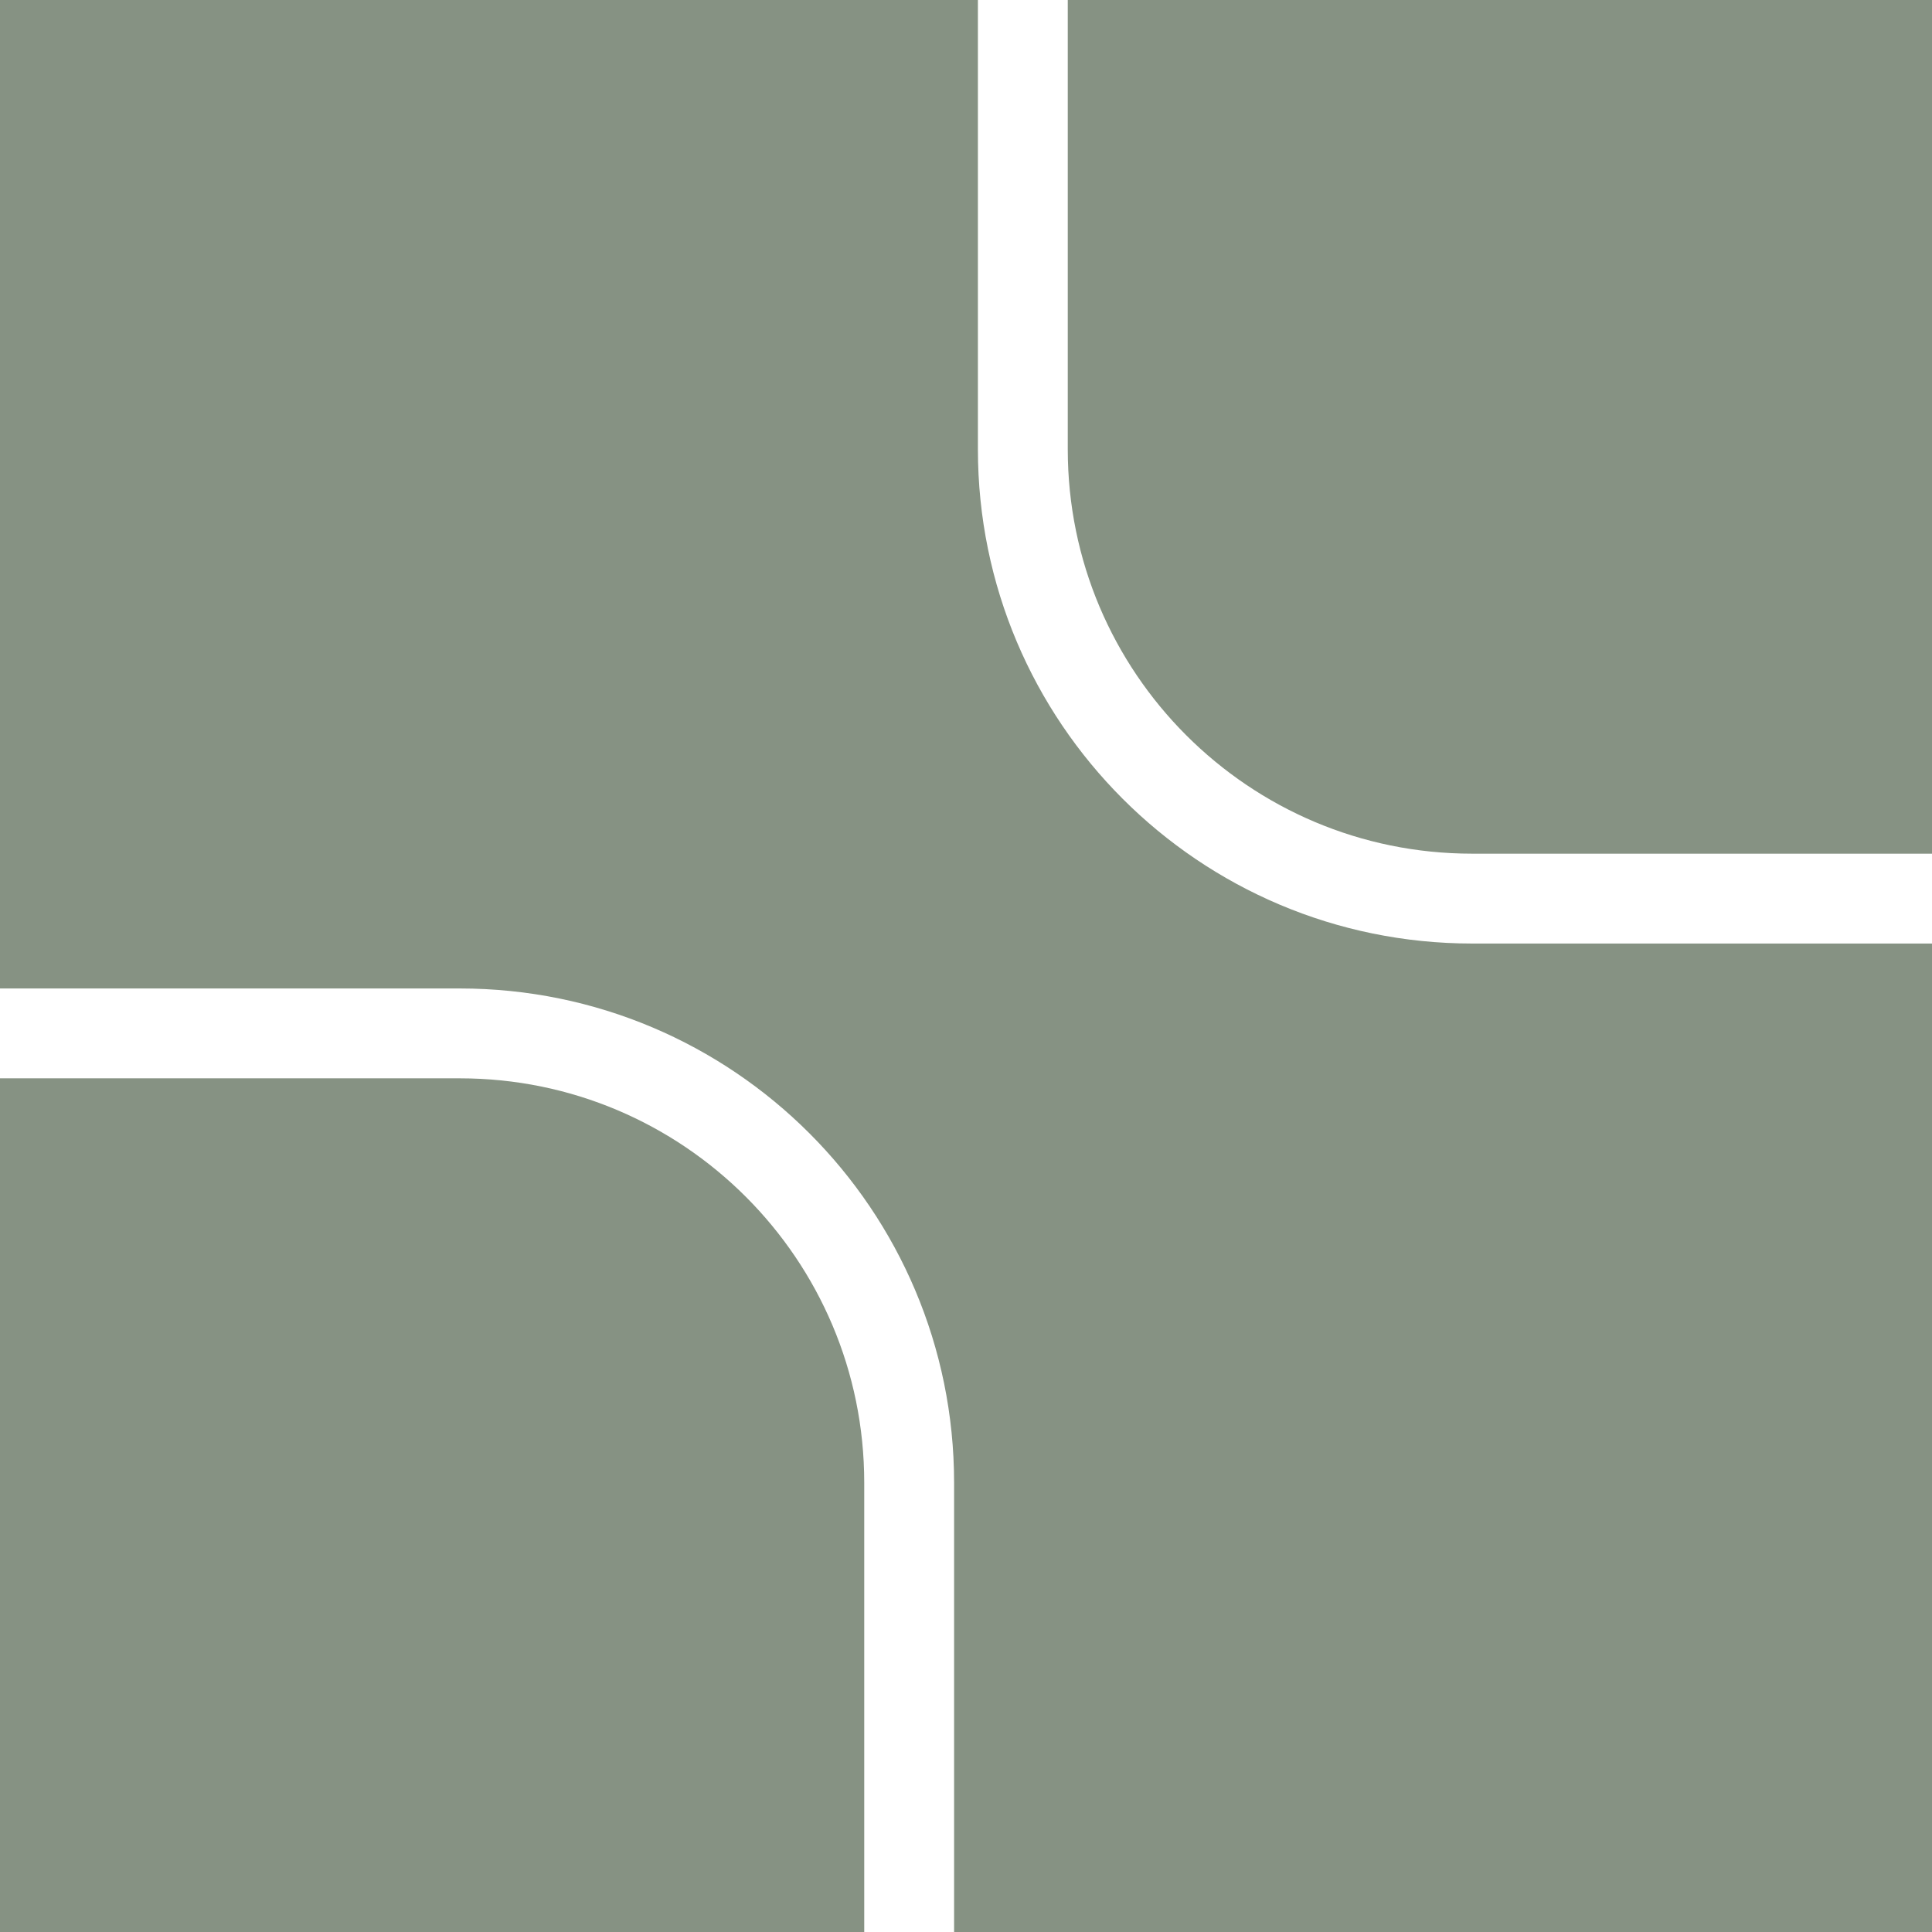
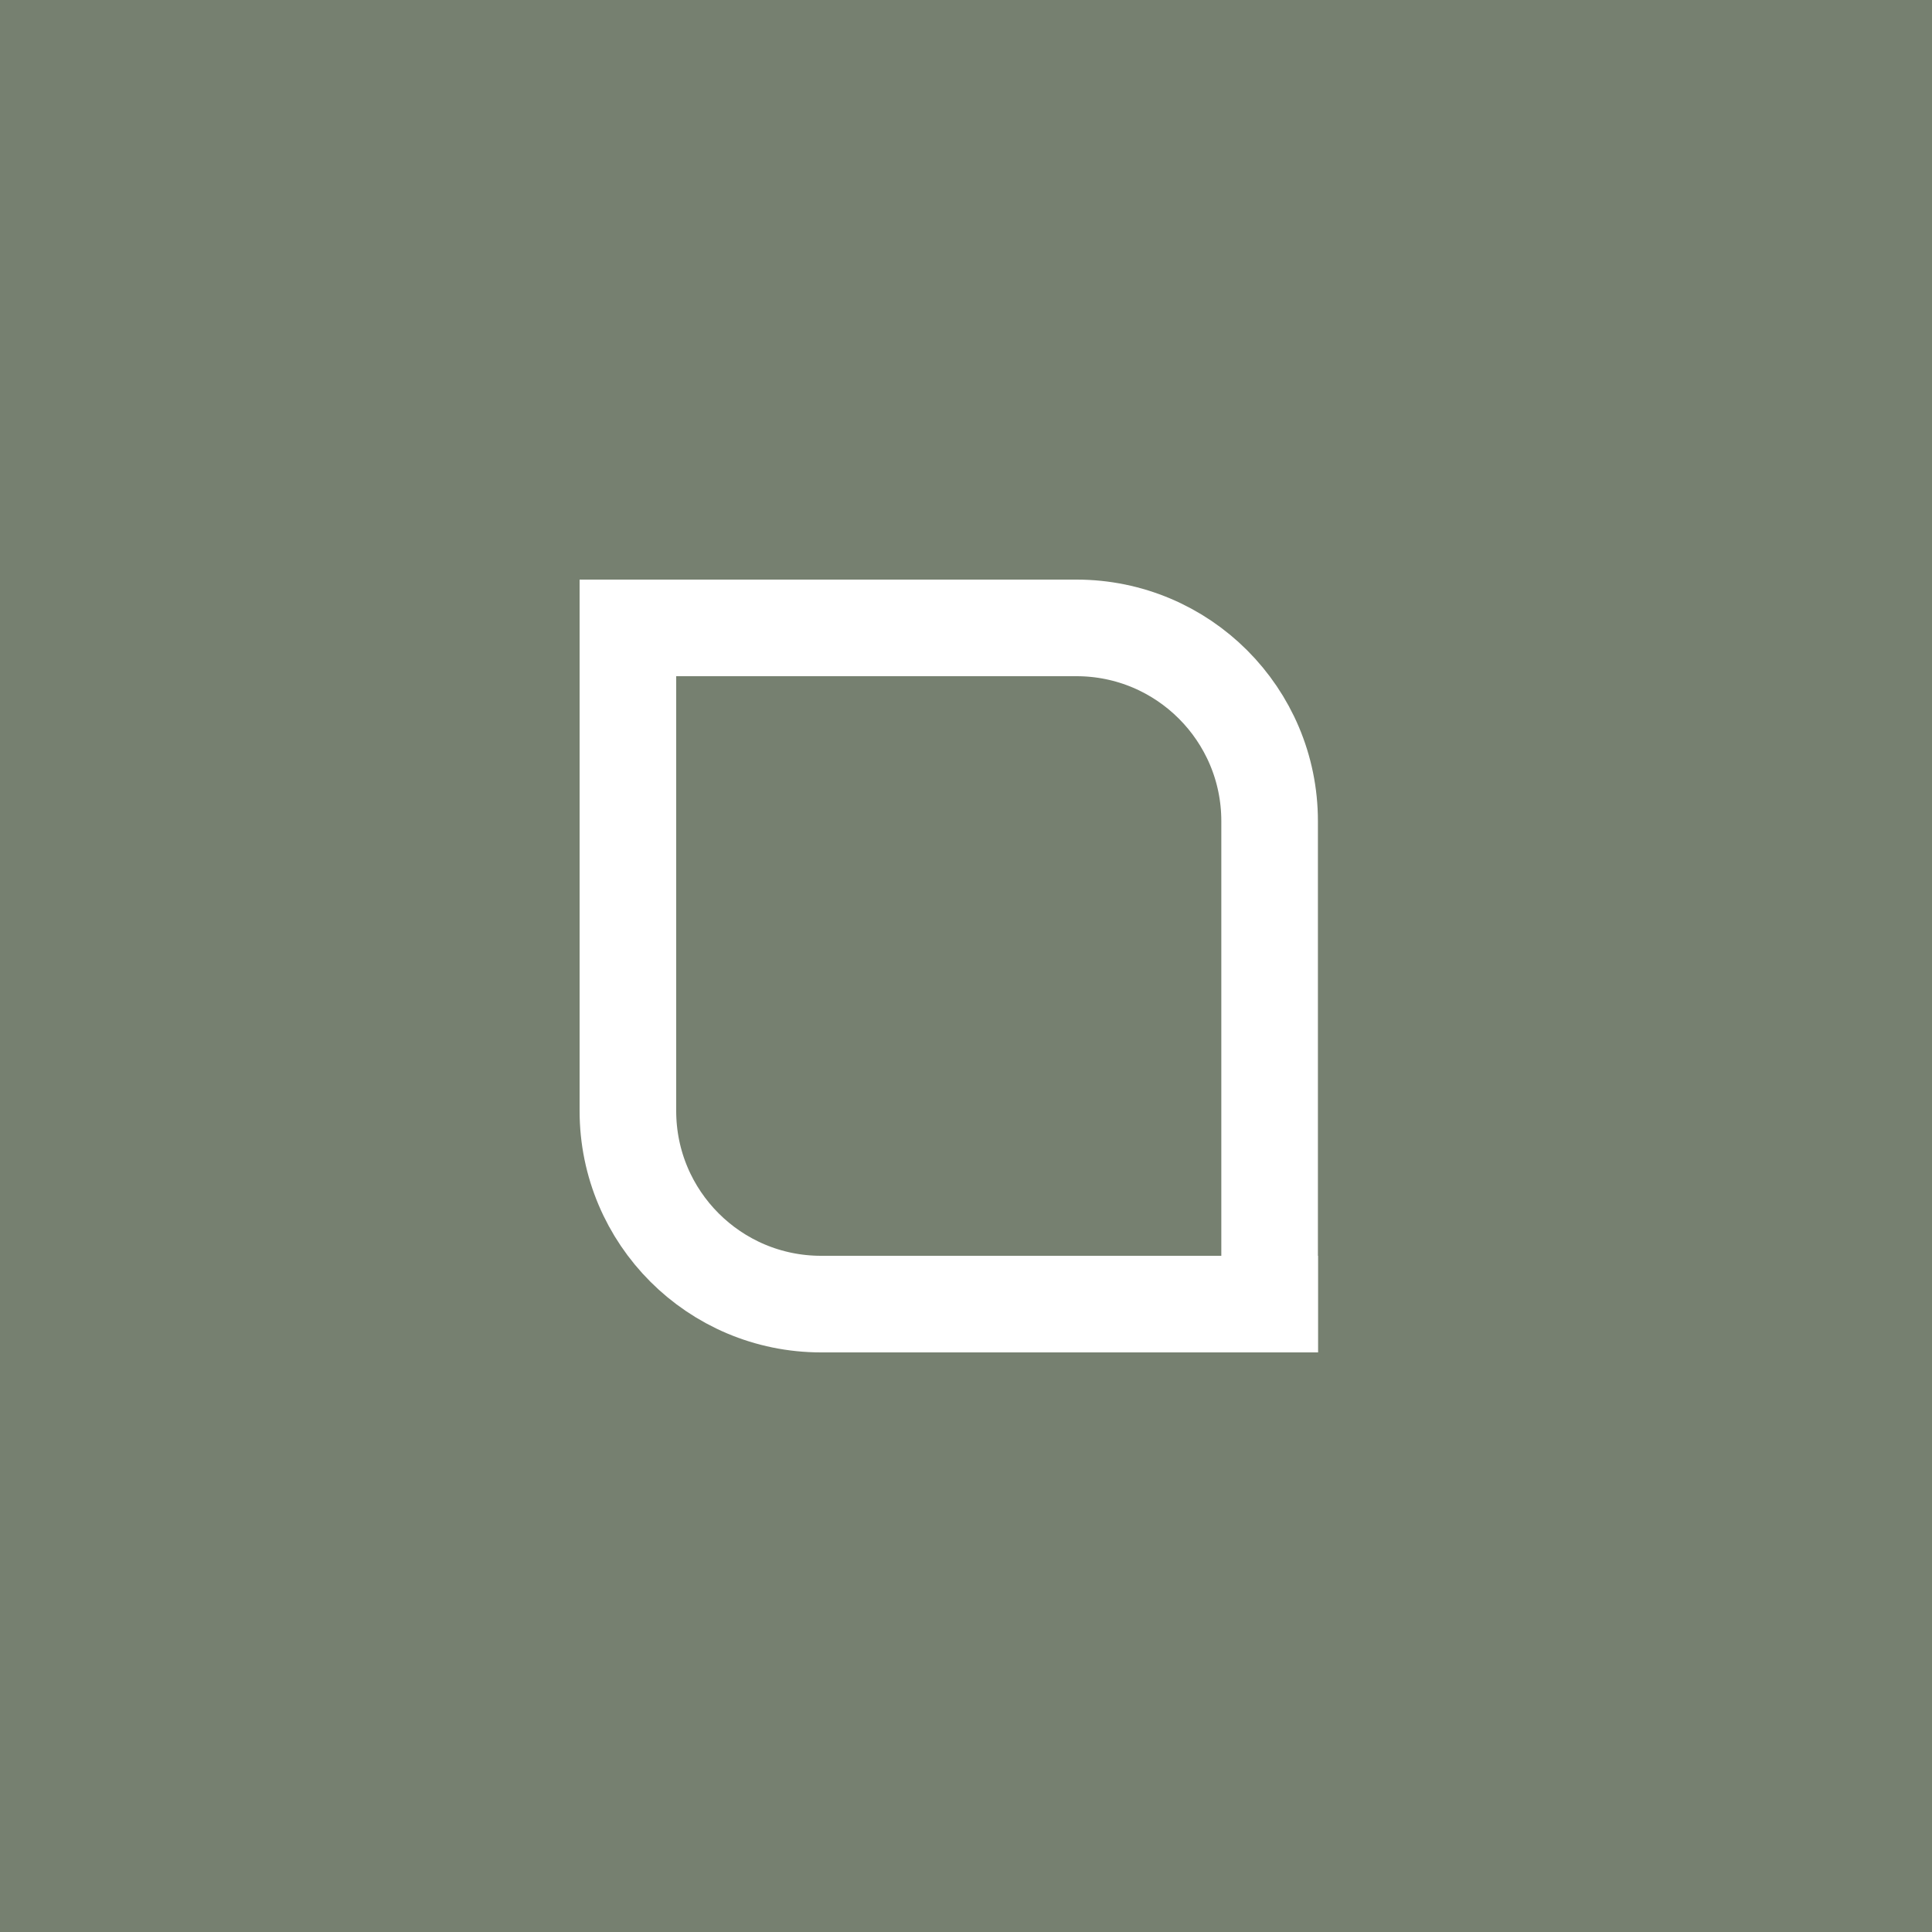
- <svg xmlns="http://www.w3.org/2000/svg" width="43" height="43" viewBox="0 0 43 43" fill="none">
-   <rect width="43" height="43" fill="#869283" />
-   <path d="M22.765 0V10C22.765 15.523 27.242 20 32.765 20H43" stroke="white" stroke-width="2" />
-   <path d="M20.235 43V33C20.235 27.477 15.758 23 10.235 23H0" stroke="white" stroke-width="2" />
+ <svg xmlns="http://www.w3.org/2000/svg" width="40" height="40" viewBox="0 0 40 40" fill="none">
+   <rect width="40" height="40" fill="#768070" />
+   <path d="M12 13H22.286C24.495 13 26.286 14.791 26.286 17V28" stroke="white" stroke-width="2" />
+   <path d="M13 12V23C13 25.209 14.791 27 17 27H27.286" stroke="white" stroke-width="2" />
</svg>
